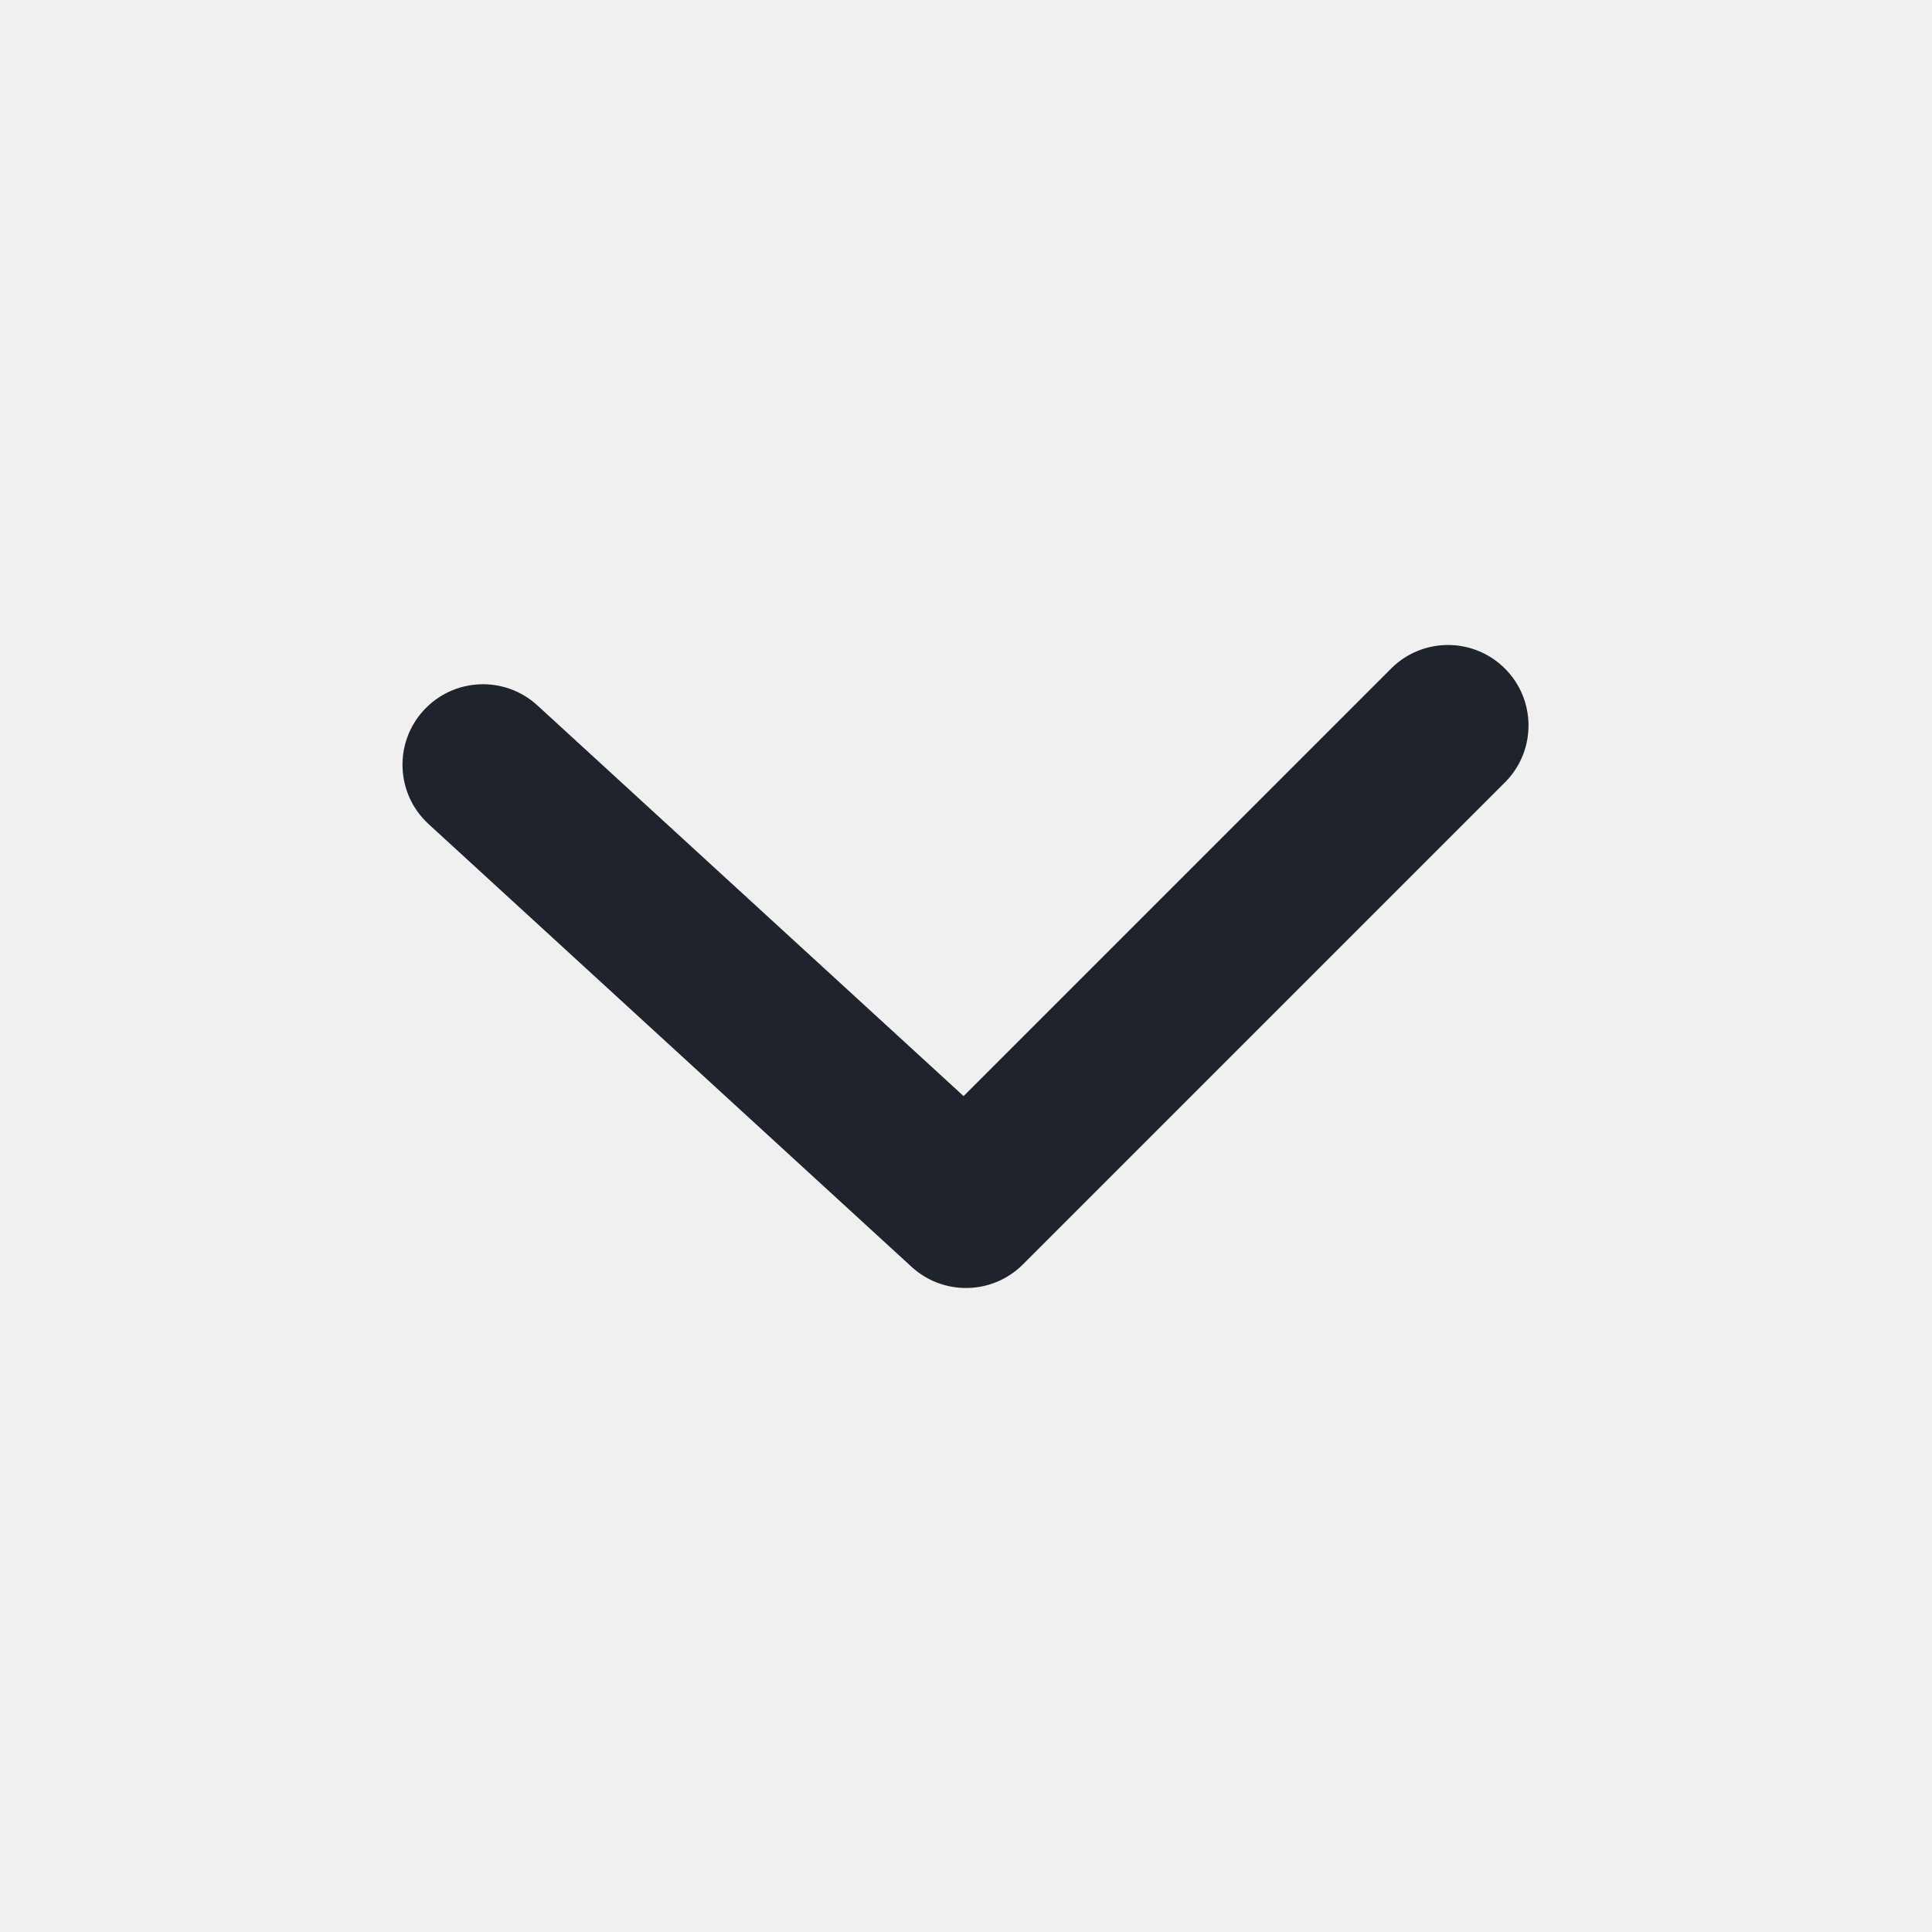
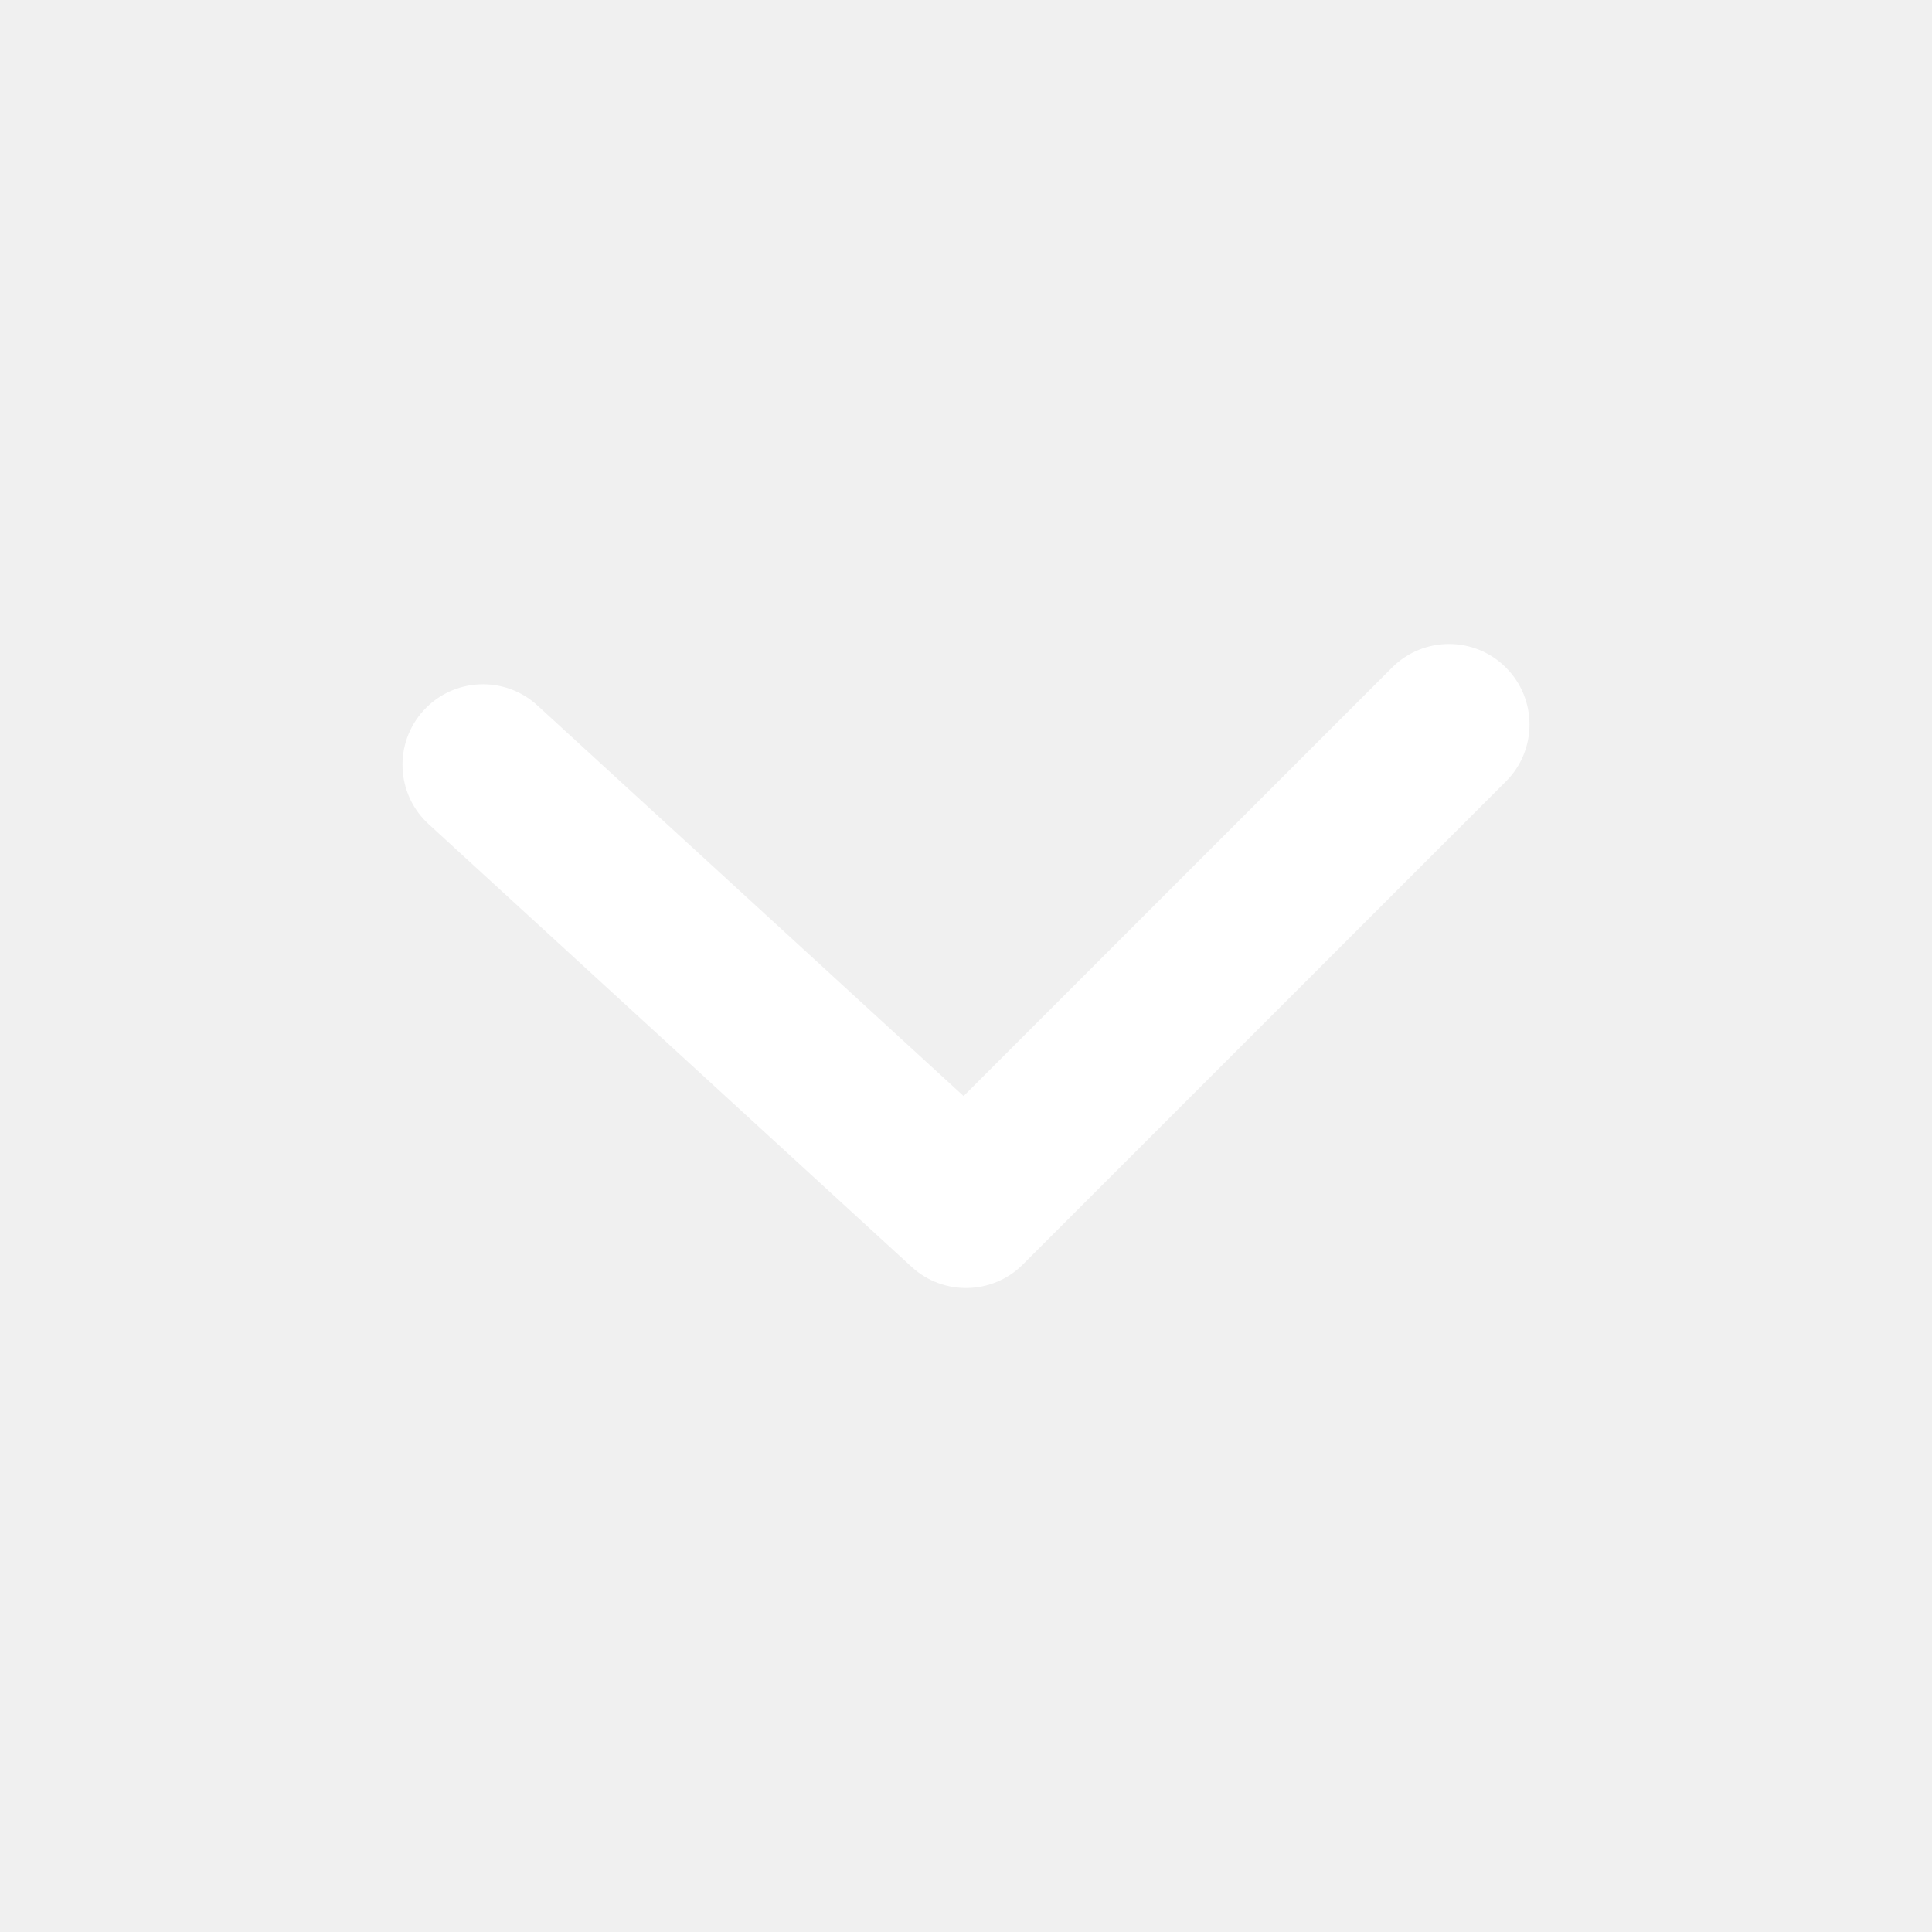
- <svg xmlns="http://www.w3.org/2000/svg" width="24" height="24" viewBox="0 0 24 24">
+ <svg xmlns="http://www.w3.org/2000/svg" width="32" height="32" viewBox="0 0 32 32">
  <g fill="none" fill-rule="evenodd">
-     <path d="M0 0h24v24H0z" />
-     <path fill="#1E232C" d="M17.293 8.293a1 1 0 0 1 1.414 1.414l-6 6a1 1 0 0 1-1.383.03l-6-5.5a1 1 0 1 1 1.352-1.474l5.294 4.853 5.323-5.323z" />
+     <path d="M0 0h32v32H0z" />
+     <path fill="#FFF" d="M23.057 11.057a1.333 1.333 0 1 1 1.886 1.886l-8 8a1.333 1.333 0 0 1-1.844.04l-8-7.333a1.333 1.333 0 0 1 1.802-1.966l7.059 6.47 7.097-7.097z" />
  </g>
</svg>
